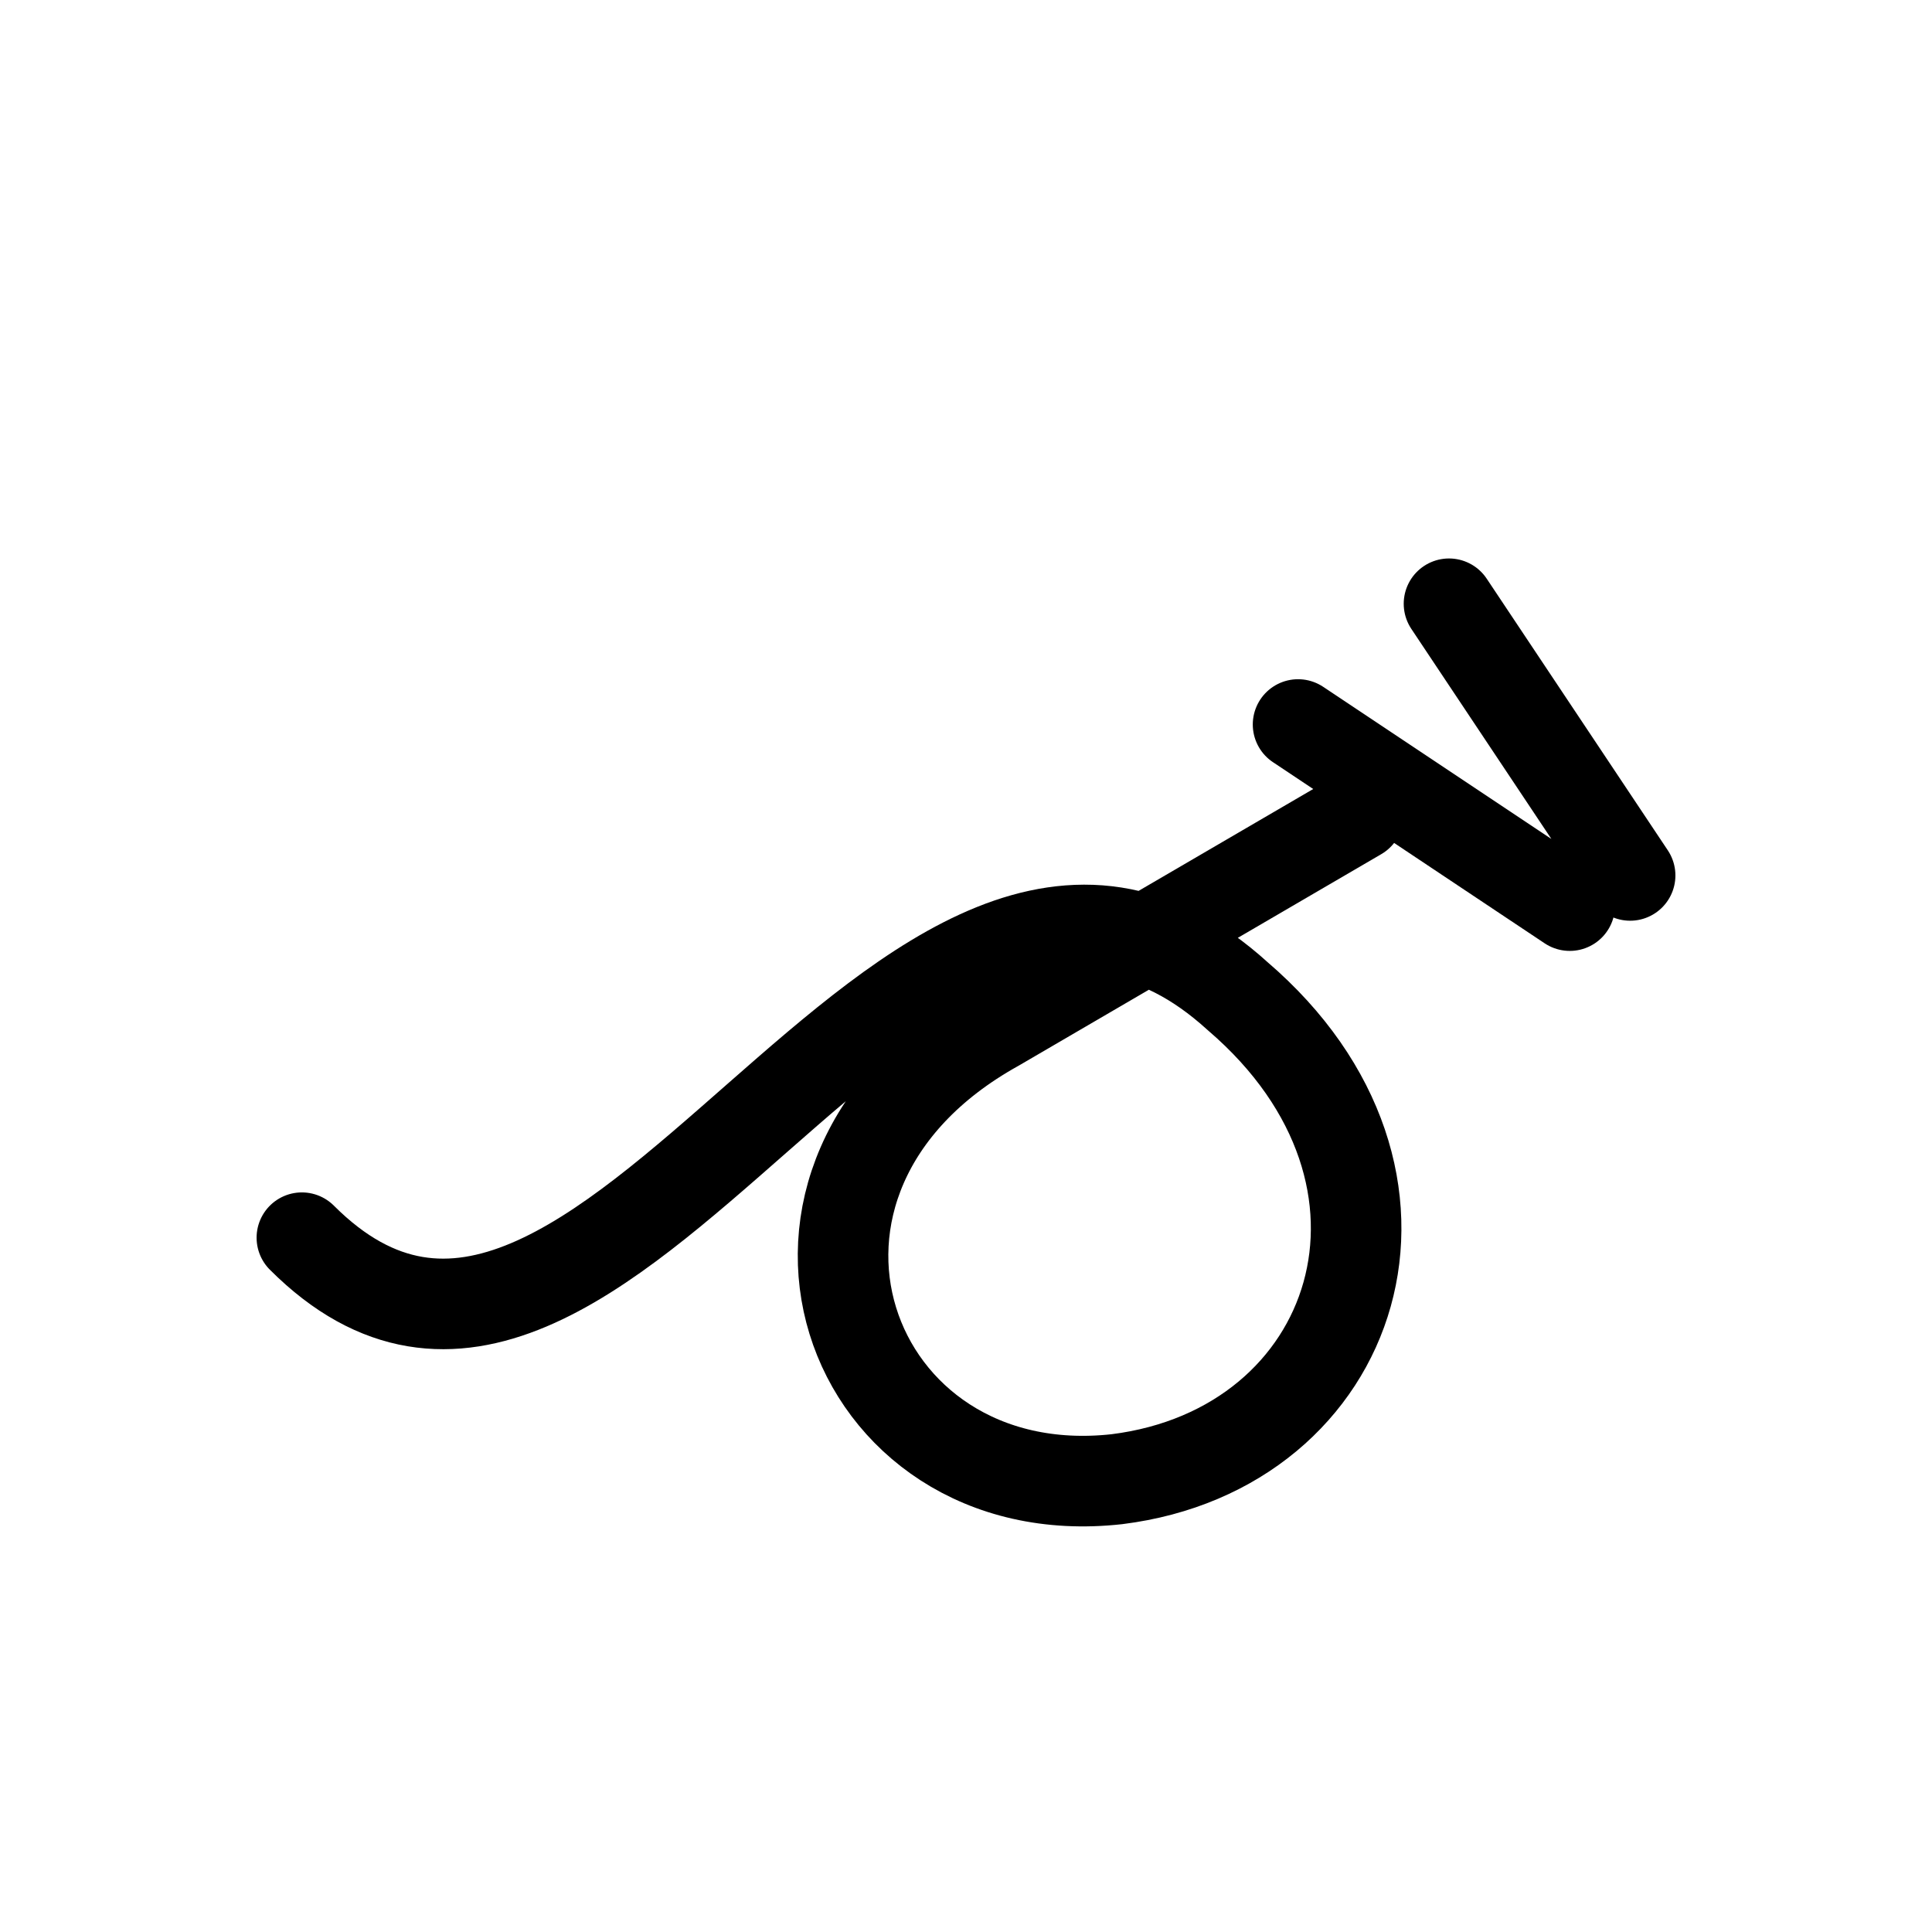
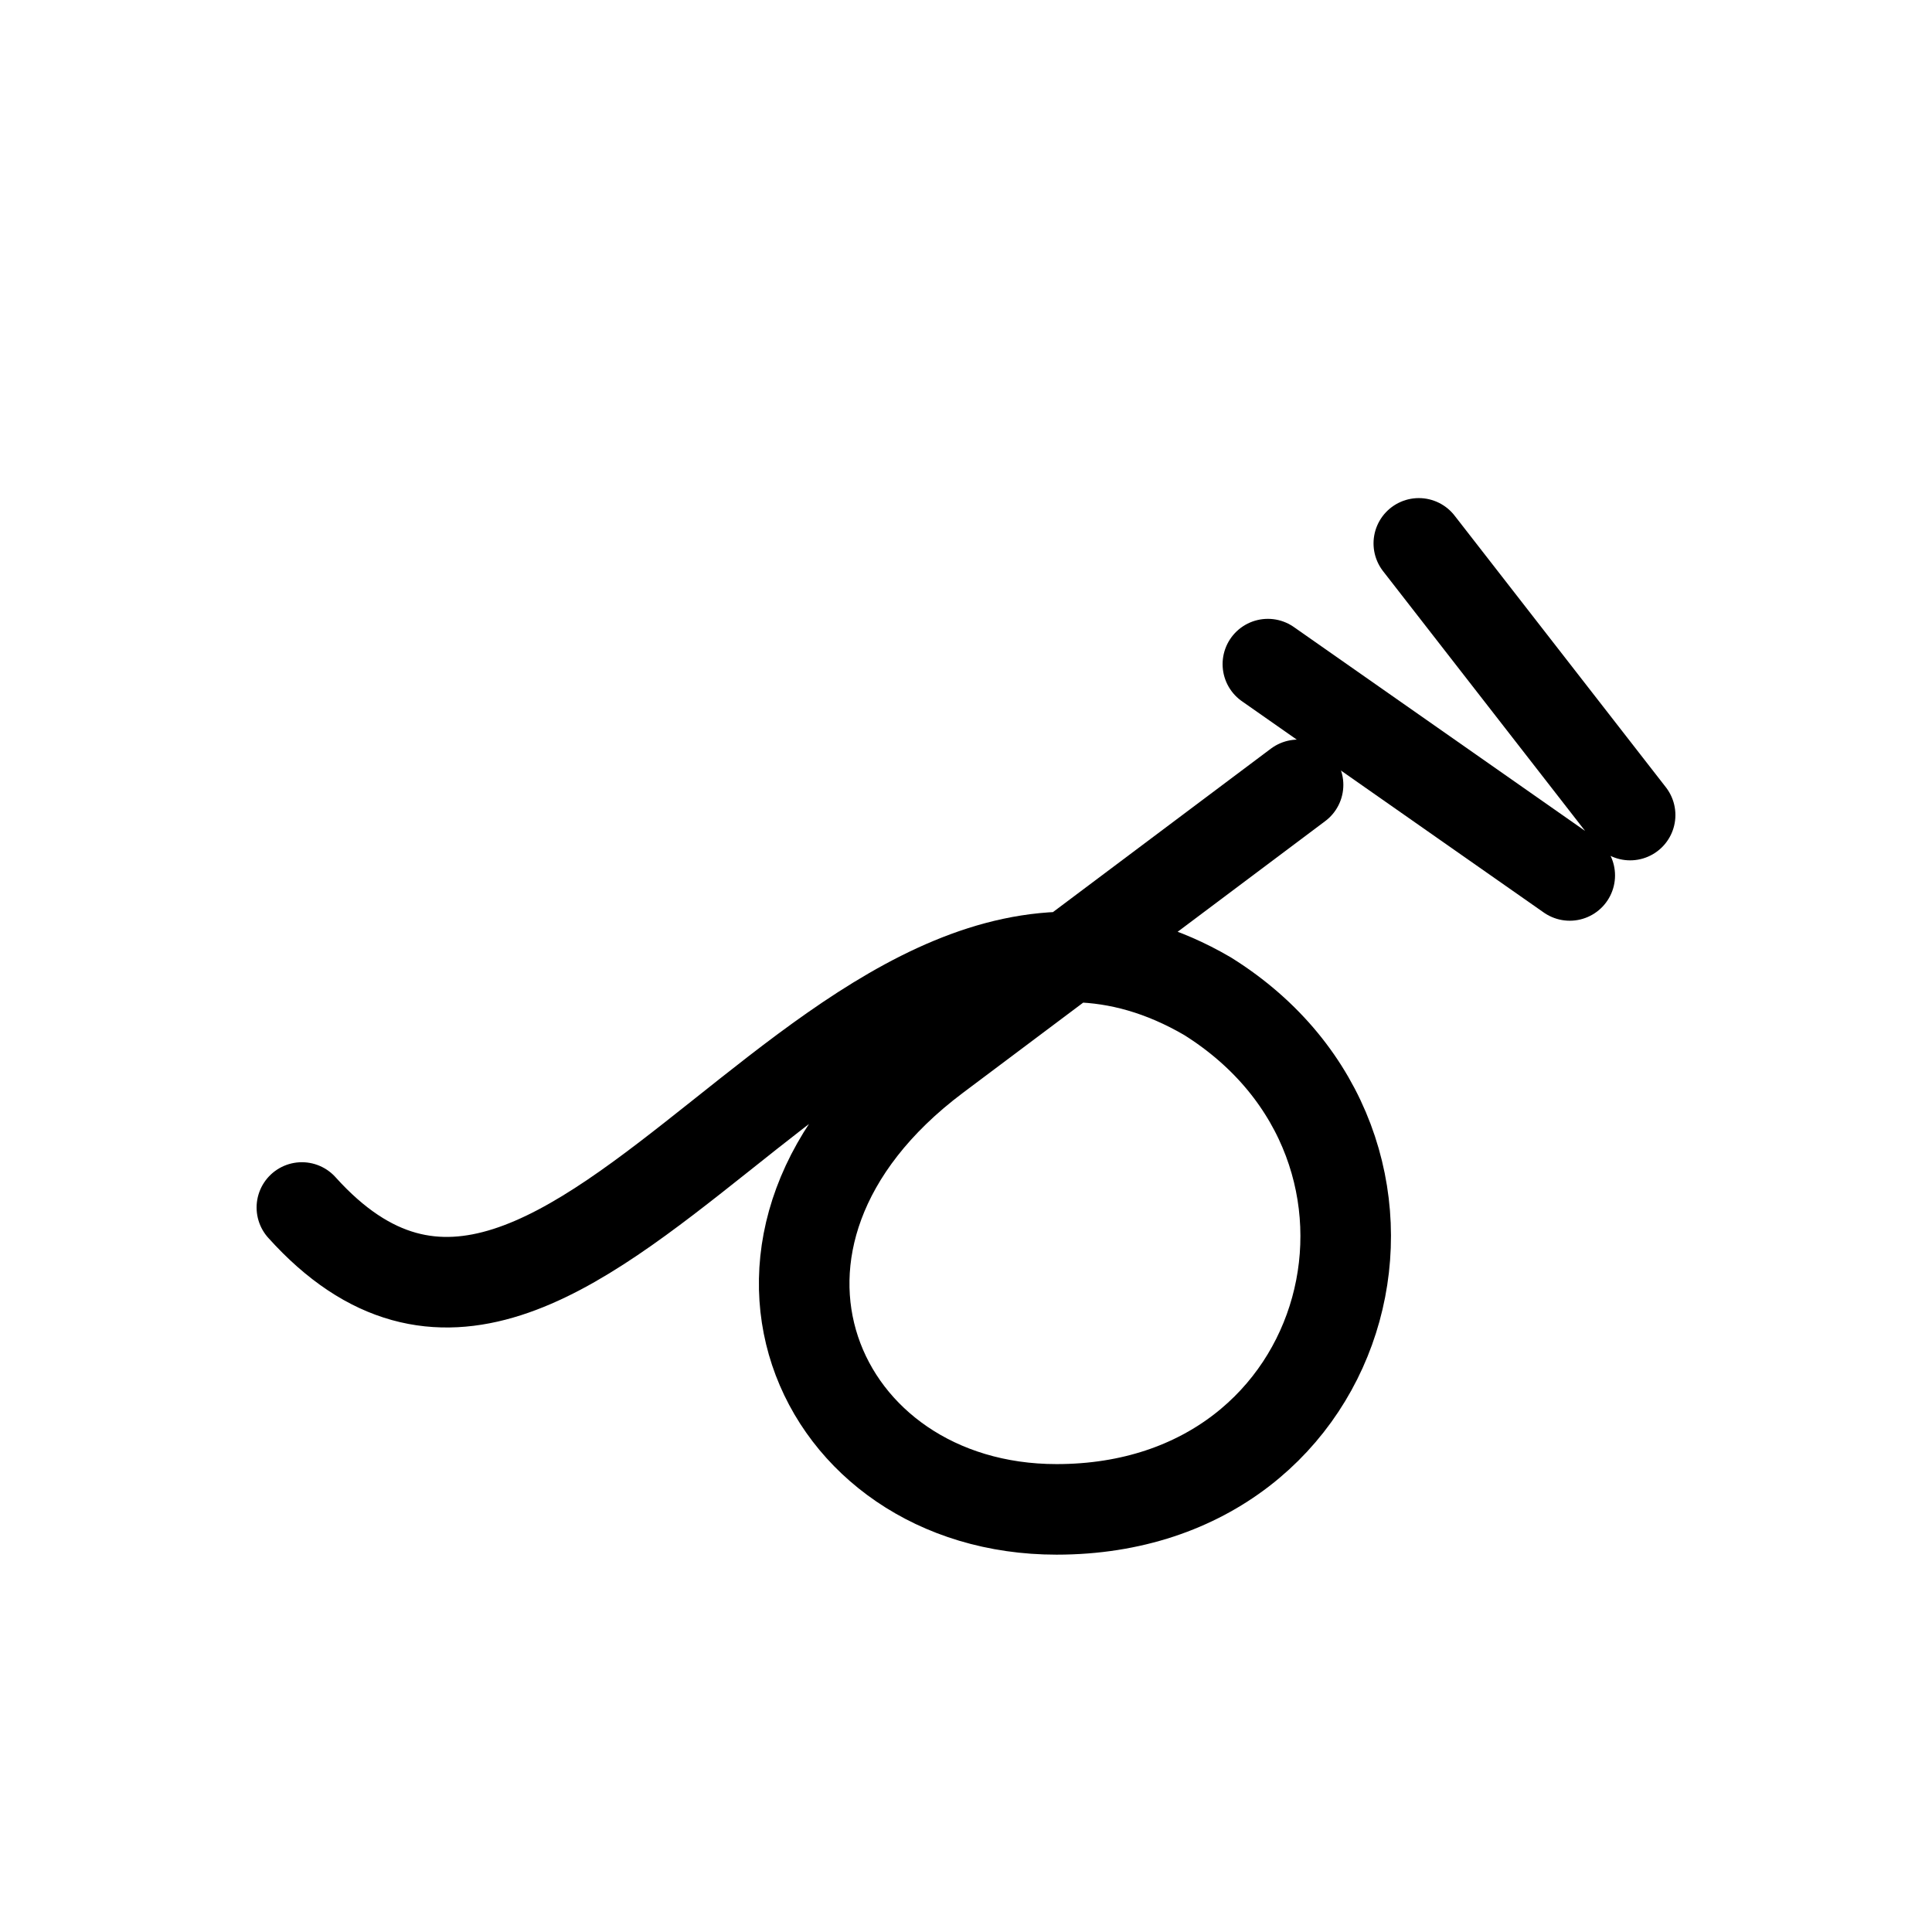
<svg xmlns="http://www.w3.org/2000/svg" viewBox="0 0 64 64" fill="none" stroke="currentColor" stroke-width="3" stroke-linecap="round" stroke-linejoin="round">
-   <path d="M10 41c10 10 20-18 31-8 7 6 4 15-4 16-9 1-13-10-4-15l12-7" />
-   <path d="M48 20l6 9M43 24l9 6" />
+   <path d="M10 40c9 10 18-14 30-7 8 5 5 17-5 17-8 0-12-9-4-15l12-9" />
+   <path d="M47 18l7 9M42 22l10 7" />
</svg>
